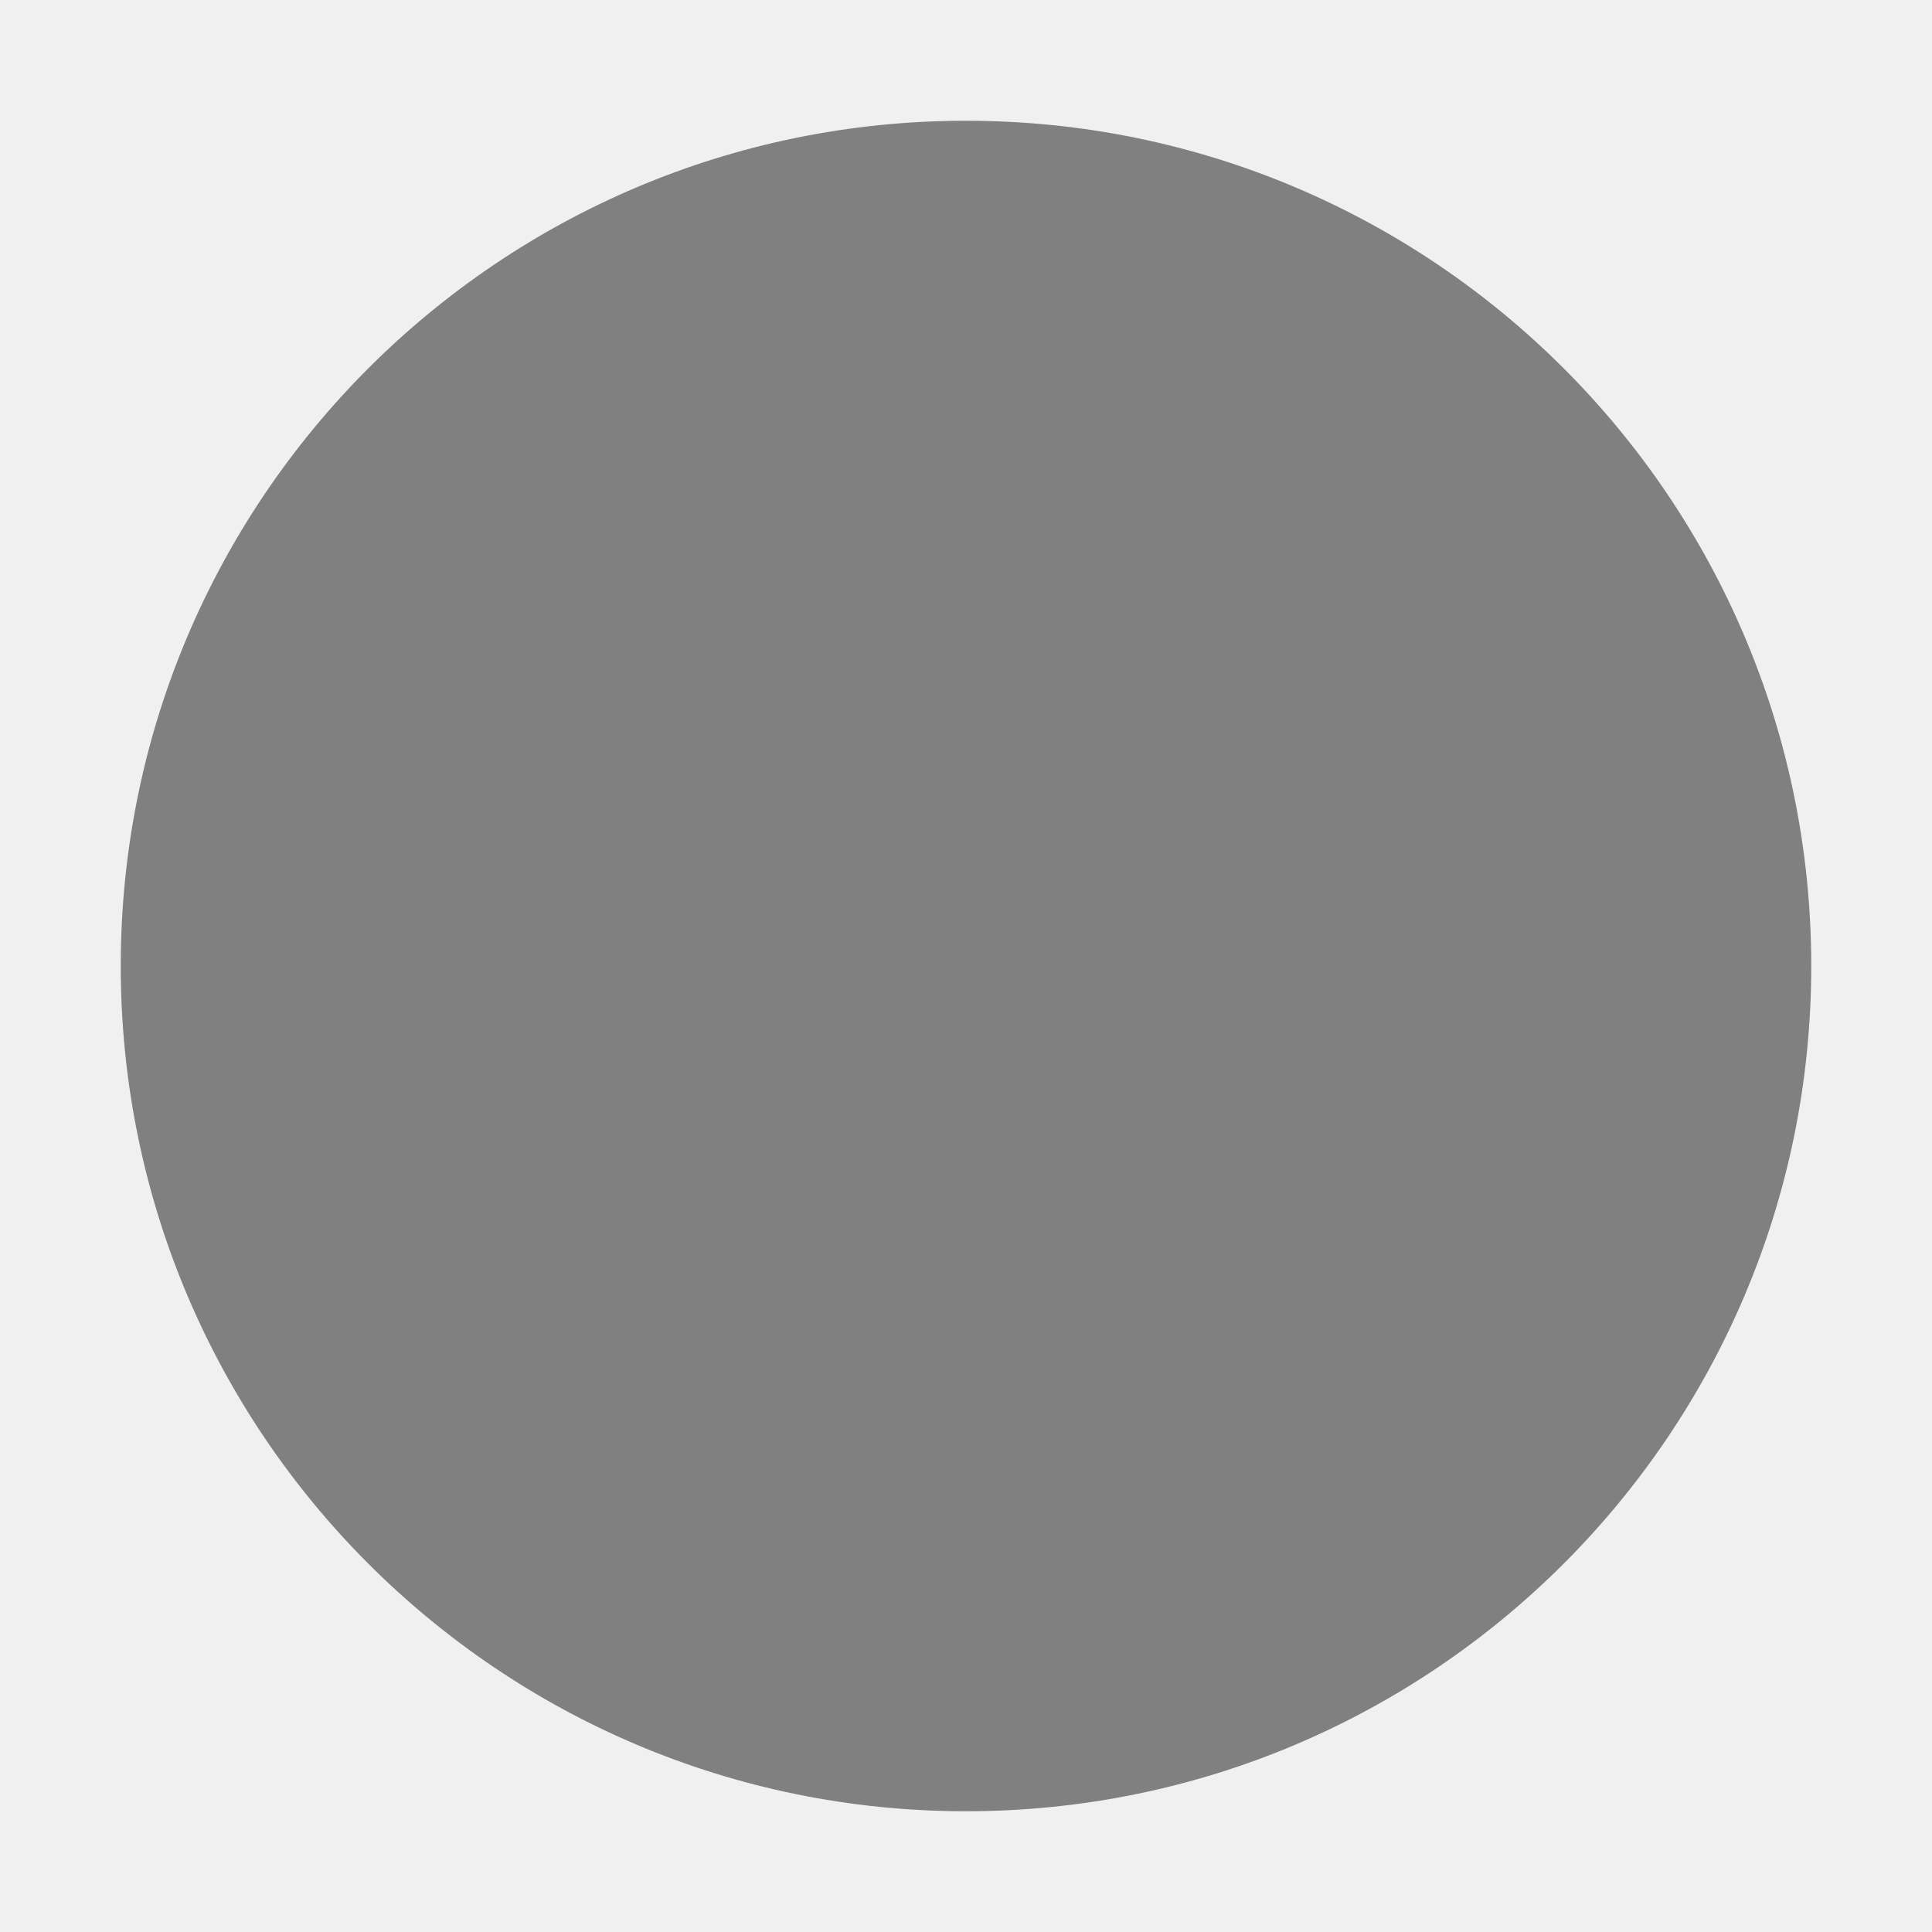
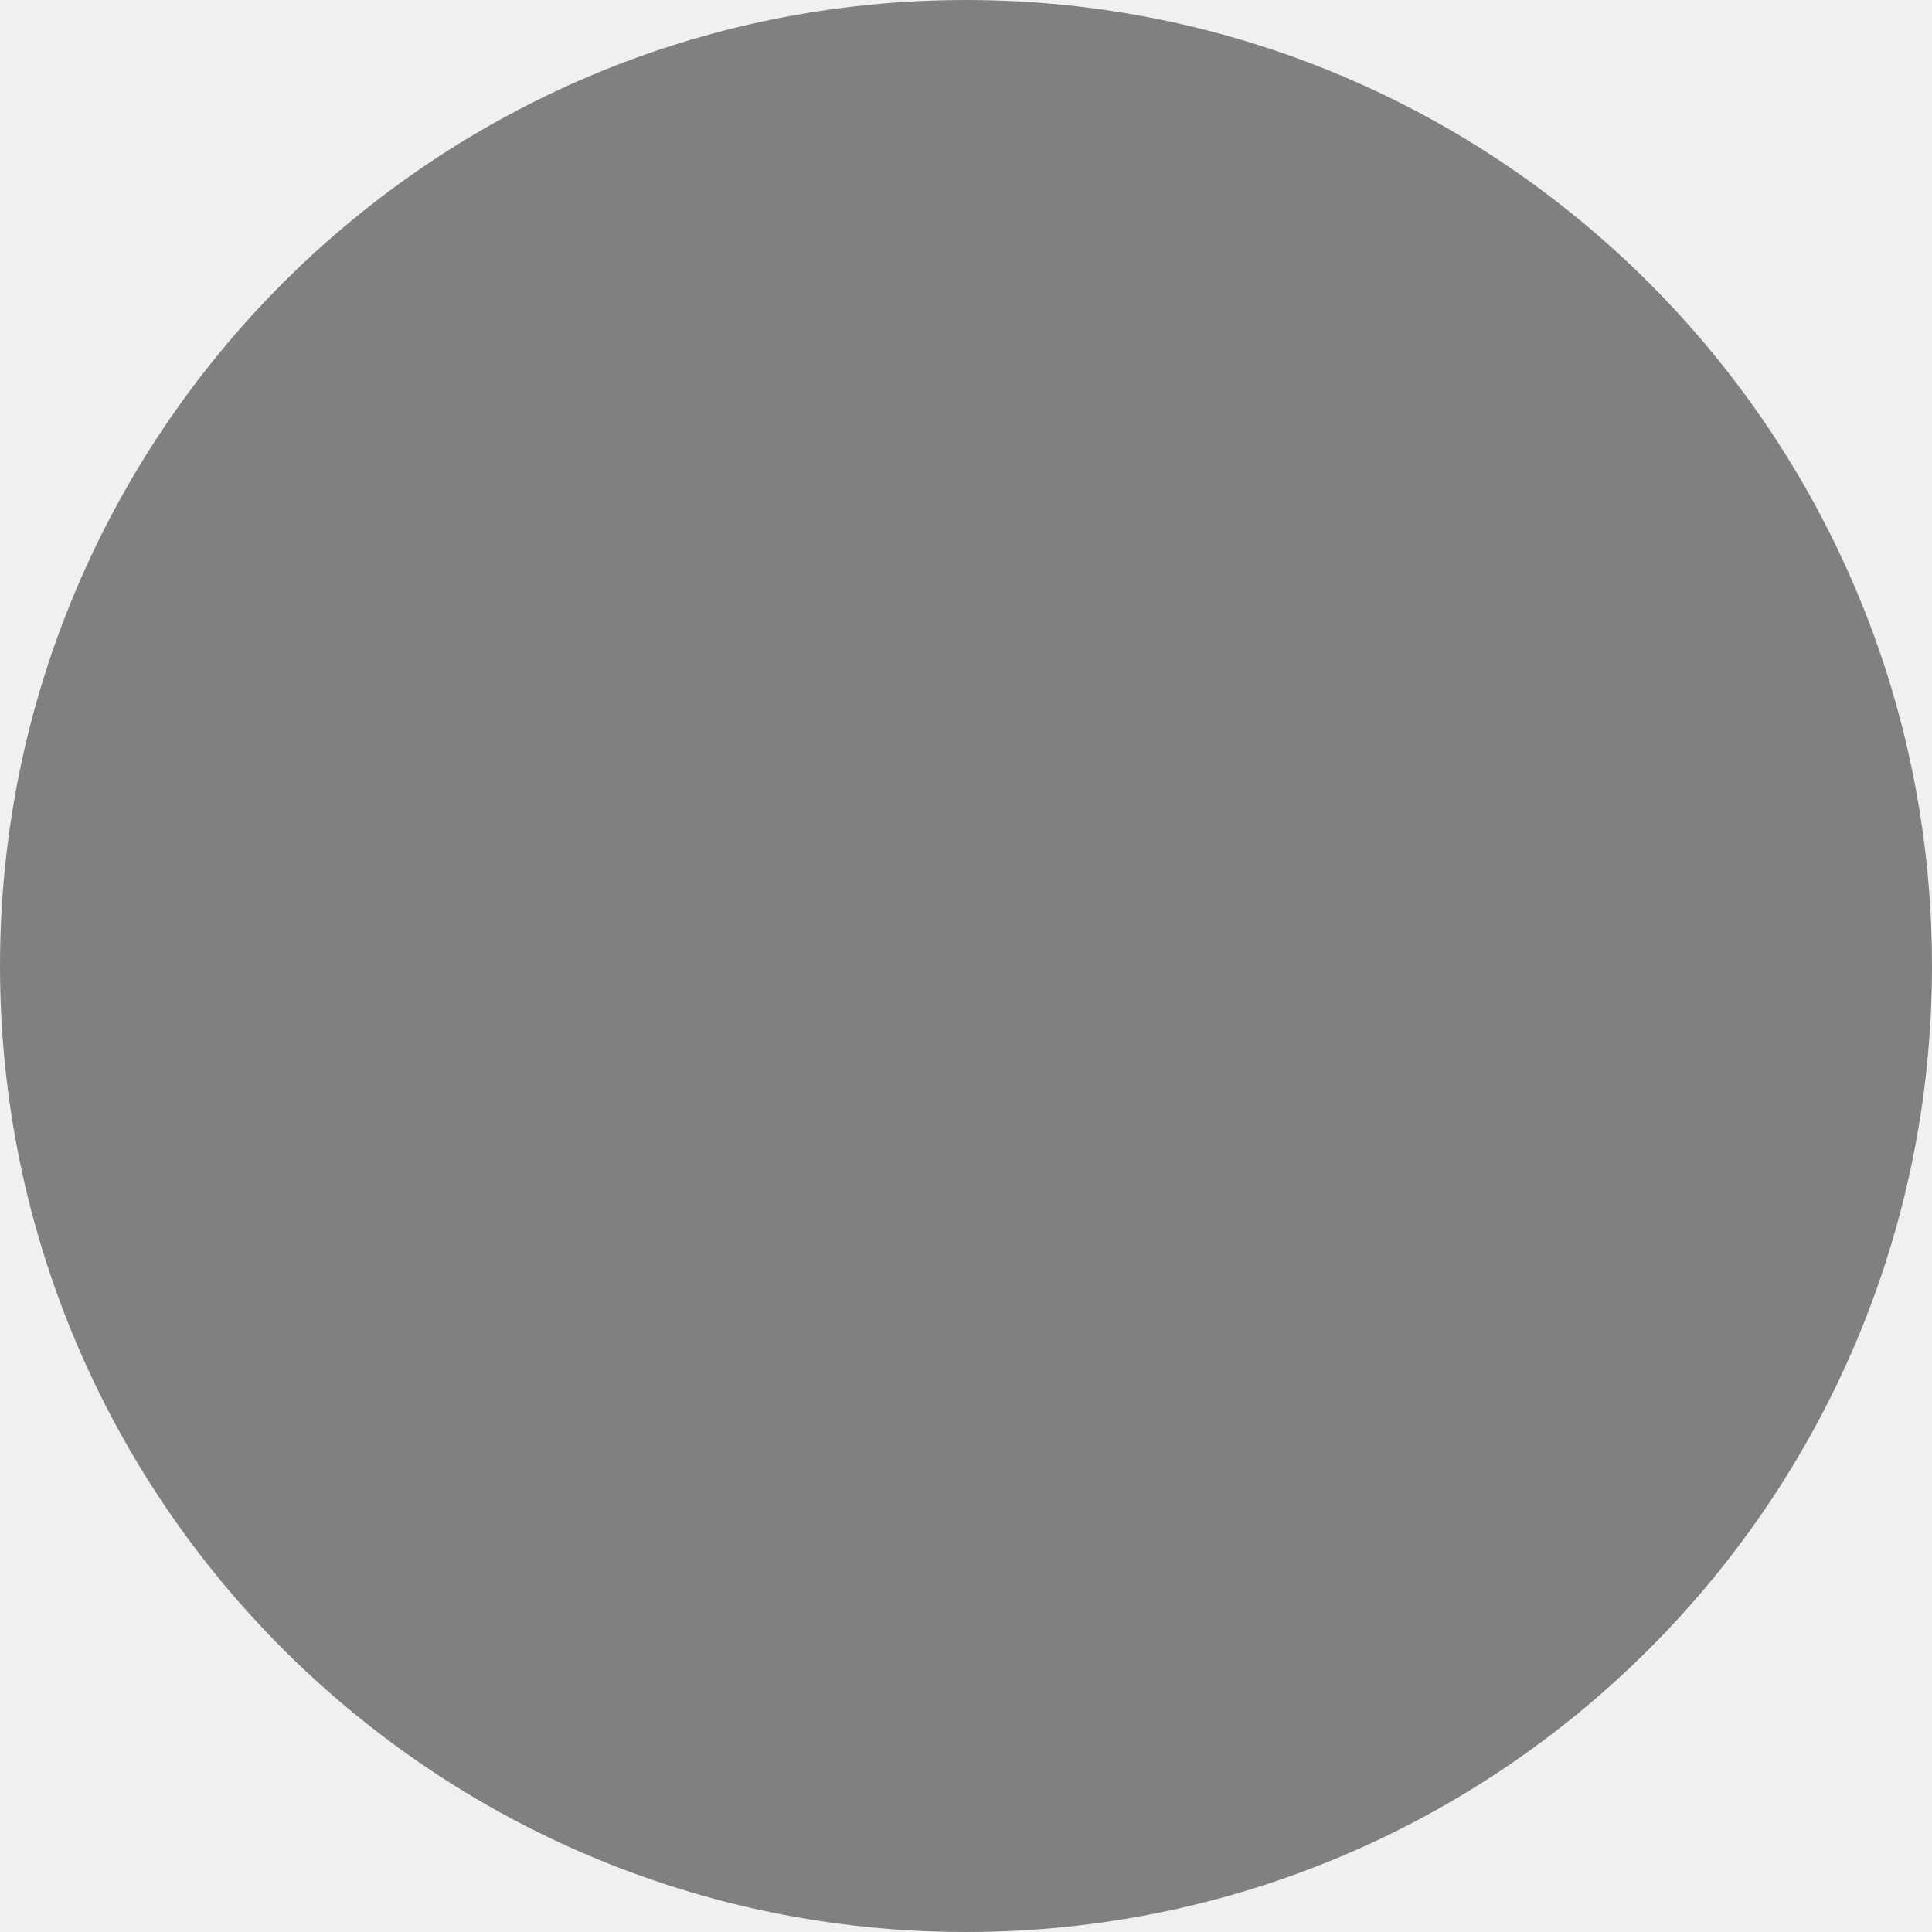
- <svg xmlns="http://www.w3.org/2000/svg" enable-background="new 0 0 32 32" height="16" id="Layer_1" version="1.1" viewBox="0 0 16 16" width="16" xml:space="preserve">
+ <svg xmlns="http://www.w3.org/2000/svg" enable-background="new 0 0 32 32" height="18" id="Layer_1" version="1.1" viewBox="0 0 18 18" width="18" xml:space="preserve">
  <defs id="defs24" />
-   <g style="display:inline" id="titlebutton-close" transform="translate(-645,185.6378)">
-     <g id="g4927-9" style="display:inline;opacity:1" transform="translate(-678,-432.6378)">
-       <g transform="translate(-103,0)" style="display:inline;opacity:1" id="g4490-6-5-2">
-         <g id="g4092-0-2-21-0" style="display:inline" transform="translate(58,0)">
-           <circle r="7" cy="255" cx="1376" style="fill:#808080;fill-opacity:1;stroke:none;stroke-width:0;stroke-linecap:butt;stroke-linejoin:miter;stroke-miterlimit:4;stroke-dasharray:none;stroke-dashoffset:0;stroke-opacity:1" id="path4068-7-5-9-6" />
+   <g style="display:inline" id="titlebutton-close" transform="matrix(1.125,0,0,1.125,-725.625,208.8425)">
+     <g id="g4927-9" style="display:inline;opacity:1" transform="matrix(1.125,0,0,1.125,-844.375,-464.5128)">
+       <g transform="translate(-103)" style="display:inline;opacity:1" id="g4490-6-5-2">
+         <g id="g4092-0-2-21-0" style="display:inline" transform="translate(58)">
+           <ellipse cy="255" cx="1376" style="fill:#808080;fill-opacity:1;stroke:none;stroke-width:0;stroke-linecap:butt;stroke-linejoin:miter;stroke-miterlimit:4;stroke-dasharray:none;stroke-dashoffset:0;stroke-opacity:1" id="path4068-7-5-9-6" rx="7.111" ry="7.111" />
        </g>
      </g>
      <g id="g4778-2-68" transform="translate(1323,246.8672)" style="fill:#ffffff;fill-opacity:1">
        <g style="display:inline;fill:#ffffff;fill-opacity:1" id="layer9-9-4-4" transform="translate(-60,-518)" />
        <g id="layer10-2-1-8" transform="translate(-60,-518)" style="fill:#ffffff;fill-opacity:1" />
        <g id="layer11-16-4-9" transform="translate(-60,-518)" style="fill:#ffffff;fill-opacity:1" />
        <g transform="matrix(0.75,0,0,0.75,2,2.054688)" id="g2996-76-5" style="fill:#ffffff;fill-opacity:1">
          <g transform="translate(-60,-518)" id="layer12-4-5-7" style="fill:#ffffff;fill-opacity:1">
            <g transform="translate(19,-242)" id="layer4-4-1-9-5" style="display:inline;fill:#ffffff;fill-opacity:1" />
          </g>
        </g>
        <g id="layer13-2-6-11" transform="translate(-60,-518)" style="fill:#ffffff;fill-opacity:1" />
        <g id="layer14-4-0-33" transform="translate(-60,-518)" style="fill:#ffffff;fill-opacity:1" />
        <g id="layer15-7-3-0" transform="translate(-60,-518)" style="fill:#ffffff;fill-opacity:1" />
      </g>
    </g>
    <rect y="-185.638" x="645" height="16" width="16" id="rect17883-39" style="display:inline;opacity:1;fill:none;fill-opacity:1;stroke:none;stroke-width:1;stroke-linecap:butt;stroke-linejoin:miter;stroke-miterlimit:4;stroke-dasharray:none;stroke-dashoffset:0;stroke-opacity:0" />
  </g>
</svg>
